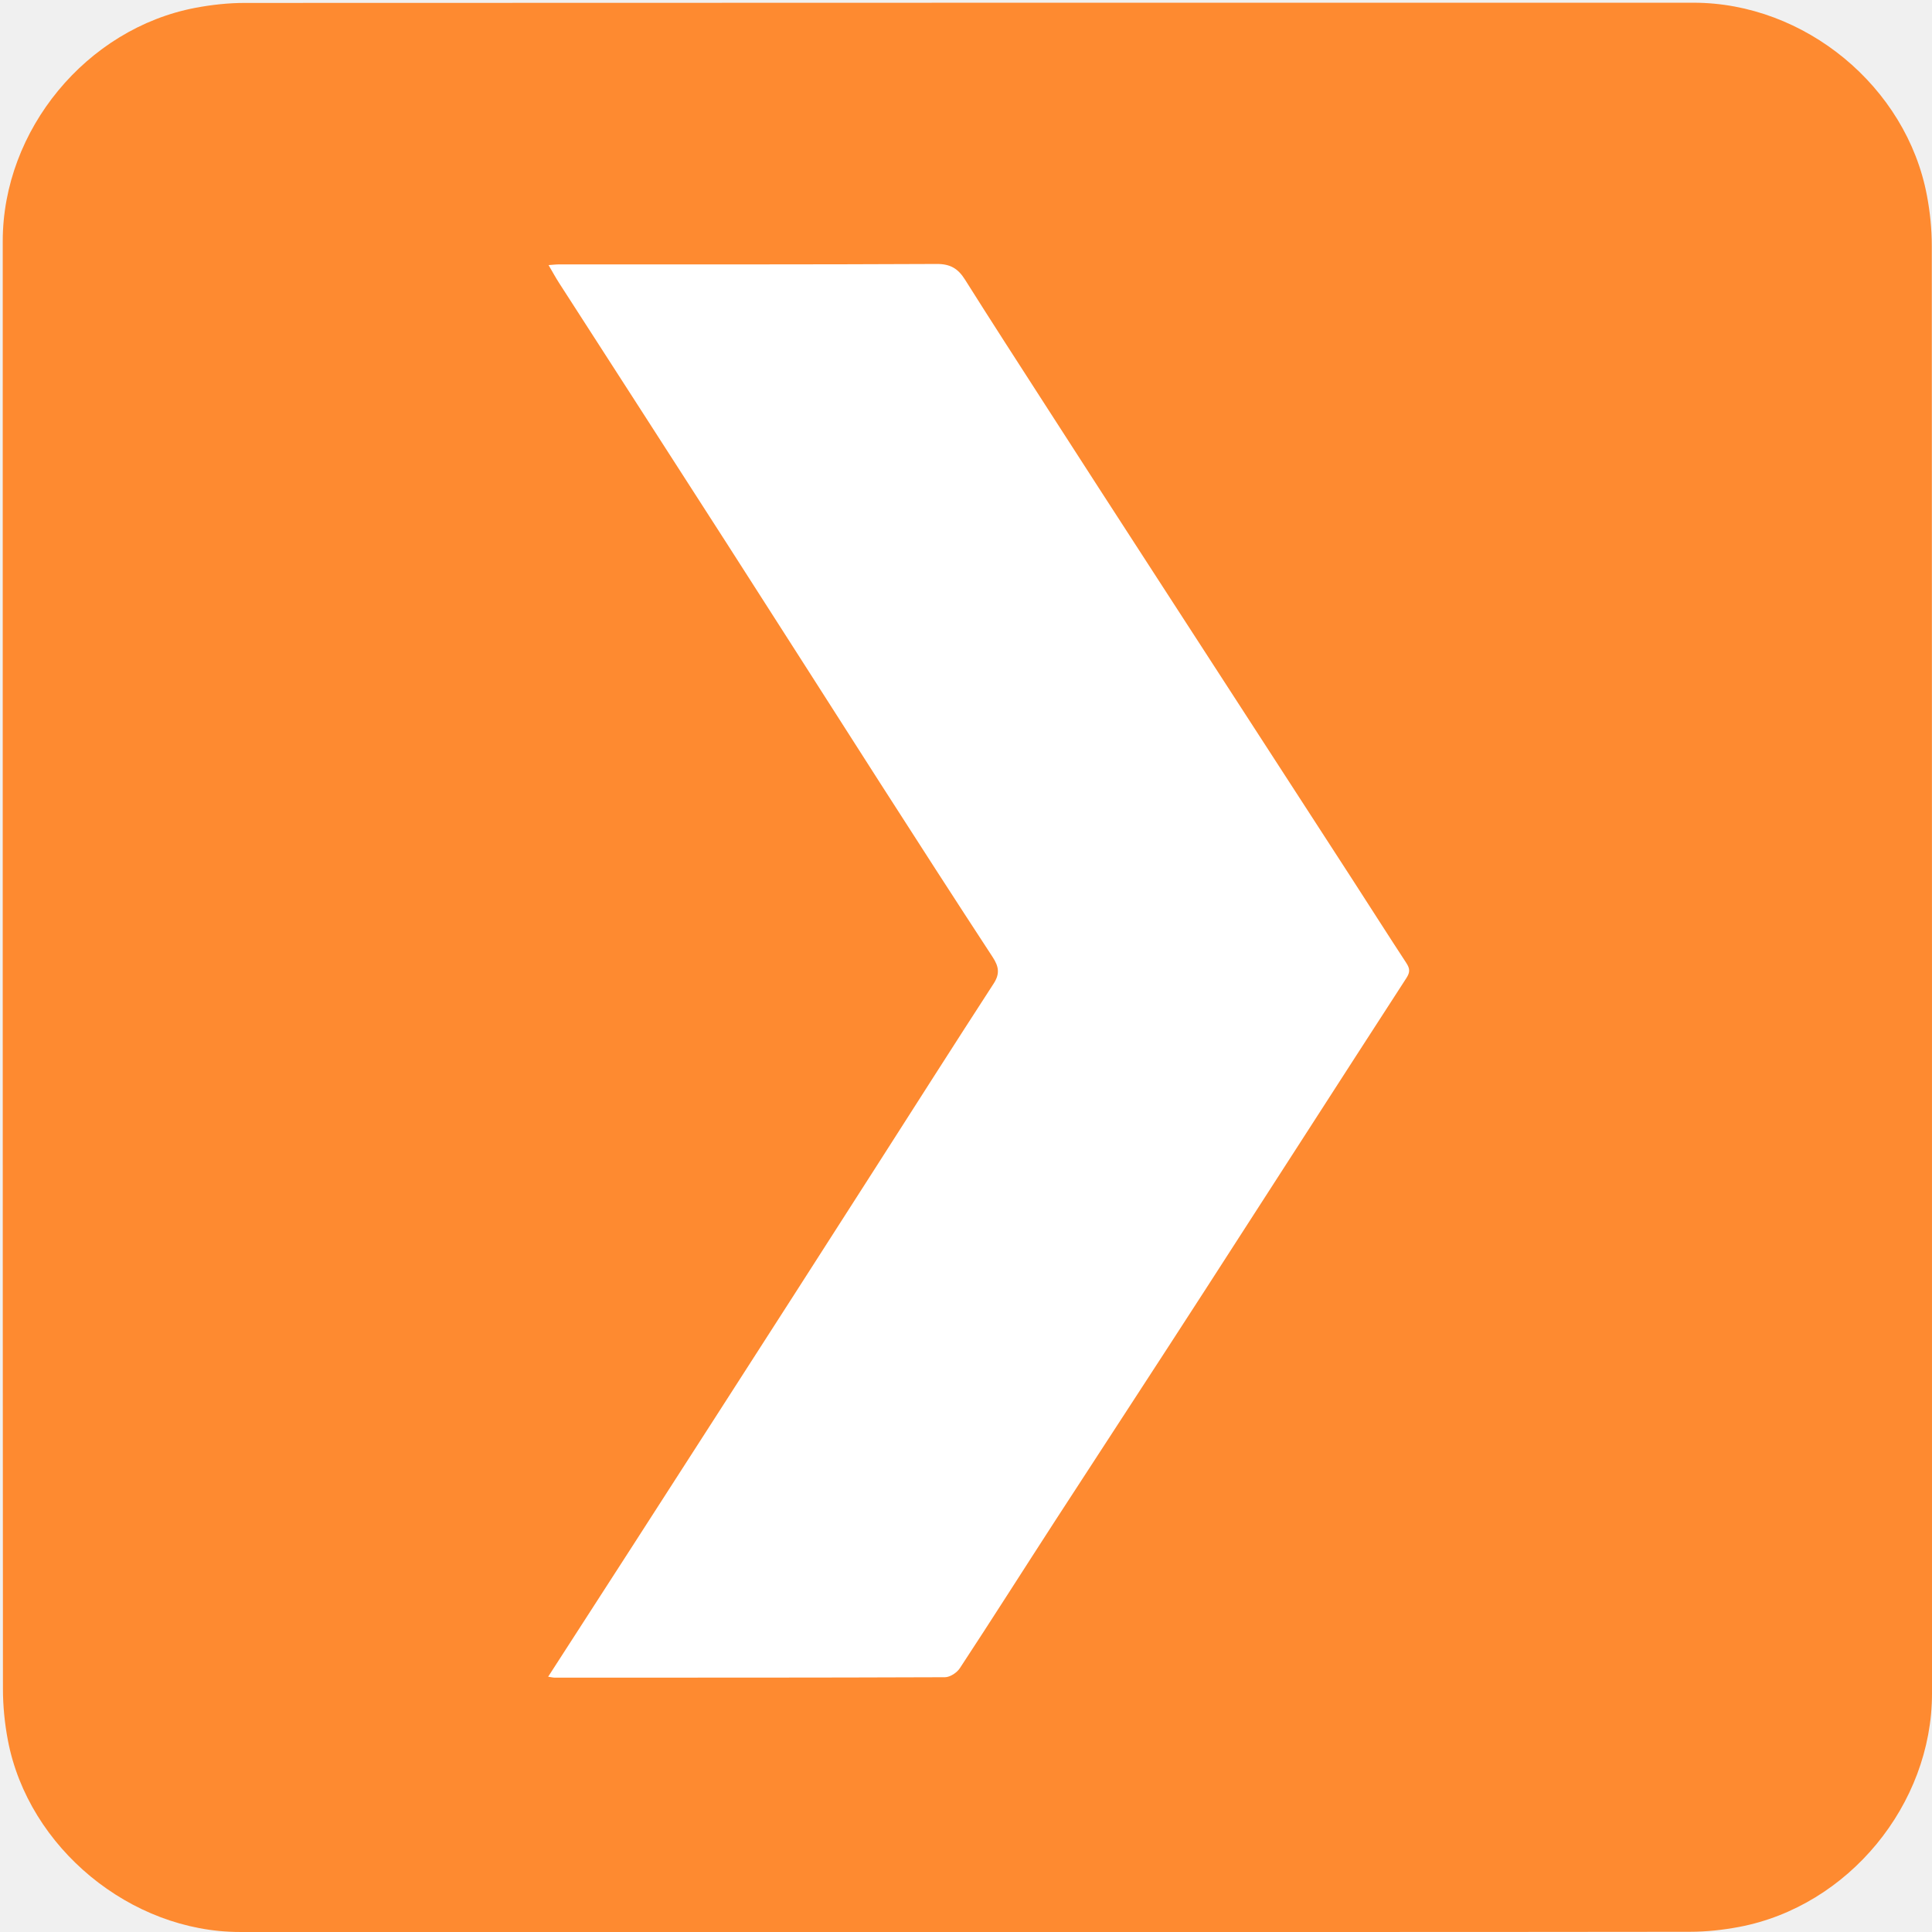
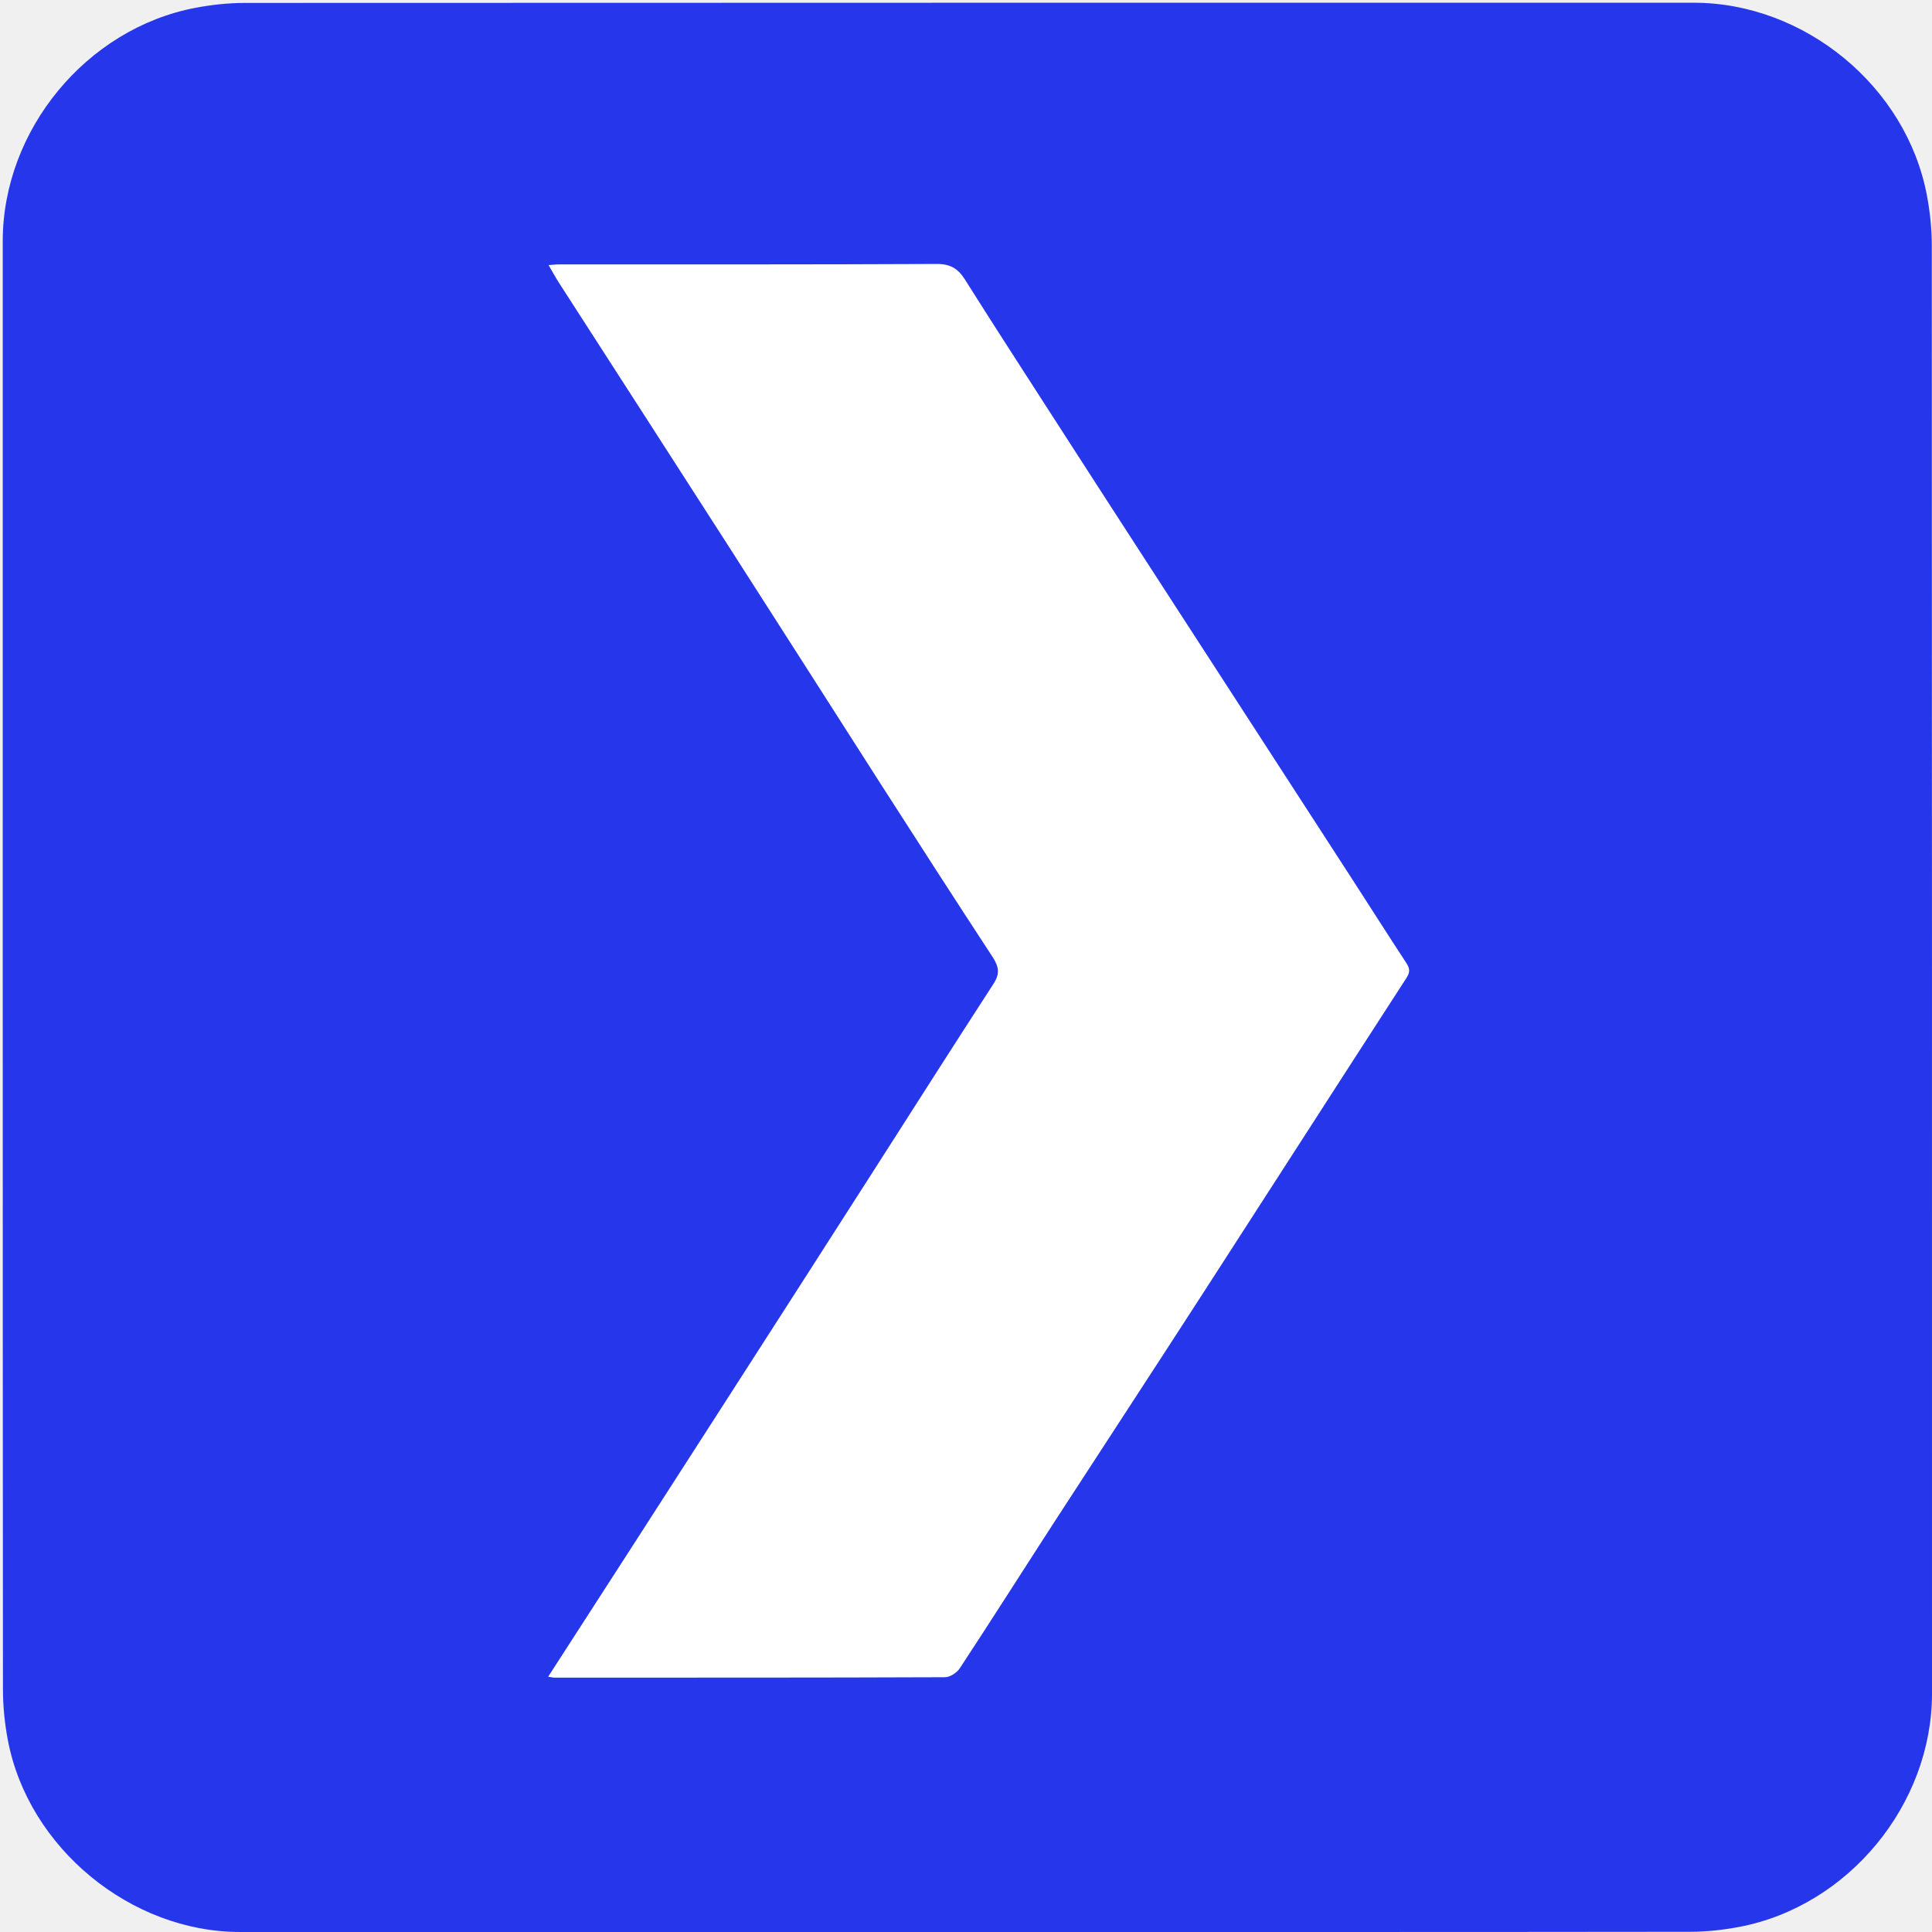
<svg xmlns="http://www.w3.org/2000/svg" id="plex" viewBox="0 0 762 762" width="500" height="500" shape-rendering="geometricPrecision" text-rendering="geometricPrecision" version="1.1">
  <style id="zoom">
    @keyframes plex_logo_animation__ts{0%,to{transform:translate(172.5977px,437.5853px) scale(1,1)}26.667%,73.333%{transform:translate(172.5977px,437.5853px) scale(1,1);animation-timing-function:cubic-bezier(.42,0,.58,1)}40%,60%{transform:translate(172.5977px,437.5853px) scale(0,0);animation-timing-function:cubic-bezier(.42,0,.58,1)}}#plex_logo_animation{animation:plex_logo_animation__ts 3000ms linear infinite normal forwards}
  </style>
  <g id="background" transform="matrix(4 0 0 4 -304.4 -1367.446)">
-     <path id="square" d="M171.36 532.36h-71.6c-10.78 0-20.86-8.3-22.88-18.89-.32-1.67-.49-3.4-.49-5.1-.03-47.58-.02-95.15-.02-142.73 0-10.95 8.25-20.97 19.01-23.01 1.59-.3 3.24-.48 4.86-.48 47.62-.02 95.23-.02 142.85-.02 10.95 0 20.99 8.26 23.01 19.01.31 1.63.48 3.32.48 4.98.02 47.58.02 95.15.02 142.73 0 10.95-8.25 20.97-19.01 23.01-1.59.3-3.24.48-4.86.48-23.79.03-47.58.02-71.37.02z" fill="#FE8A30" stroke="none" stroke-width="1" />
+     <path id="square" d="M171.36 532.36h-71.6c-10.78 0-20.86-8.3-22.88-18.89-.32-1.67-.49-3.4-.49-5.1-.03-47.58-.02-95.15-.02-142.73 0-10.95 8.25-20.97 19.01-23.01 1.59-.3 3.24-.48 4.86-.48 47.62-.02 95.23-.02 142.85-.02 10.95 0 20.99 8.26 23.01 19.01.31 1.63.48 3.32.48 4.98.02 47.58.02 95.15.02 142.73 0 10.95-8.25 20.97-19.01 23.01-1.59.3-3.24.48-4.86.48-23.79.03-47.58.02-71.37.02z" fill="#2636eb" stroke="none" stroke-width="1" />
    <g id="plex_logo_animation" transform="translate(172.598 437.585)">
      <path id="plex_logo" d="M130.15 507.19c.33.05.48.09.63.09 12.83 0 25.66.01 38.49-.04.51 0 1.19-.45 1.48-.9 3.18-4.84 6.28-9.73 9.43-14.59 4.94-7.61 9.91-15.2 14.83-22.82 6.6-10.21 13.16-20.44 19.77-30.64.38-.59.33-.94-.01-1.47-1.79-2.73-3.54-5.49-5.32-8.24-6.52-10.07-13.05-20.13-19.56-30.19-3.61-5.57-7.22-11.15-10.81-16.73-2.62-4.07-5.25-8.13-7.83-12.23-.68-1.08-1.44-1.55-2.79-1.54-12.39.06-24.78.04-37.17.04-.34 0-.67.04-1.1.07.39.67.69 1.22 1.03 1.75 5.52 8.57 11.05 17.14 16.56 25.72 5.03 7.83 10.03 15.68 15.05 23.52 3.7 5.77 7.41 11.53 11.16 17.26.59.91.72 1.62.09 2.59-3.97 6.12-7.88 12.27-11.81 18.41-5.19 8.1-10.38 16.2-15.59 24.29-5.46 8.51-10.95 17-16.53 25.65z" transform="translate(-172.598 -437.585)" fill="#FFF" stroke="none" stroke-width="1" />
    </g>
  </g>
</svg>
